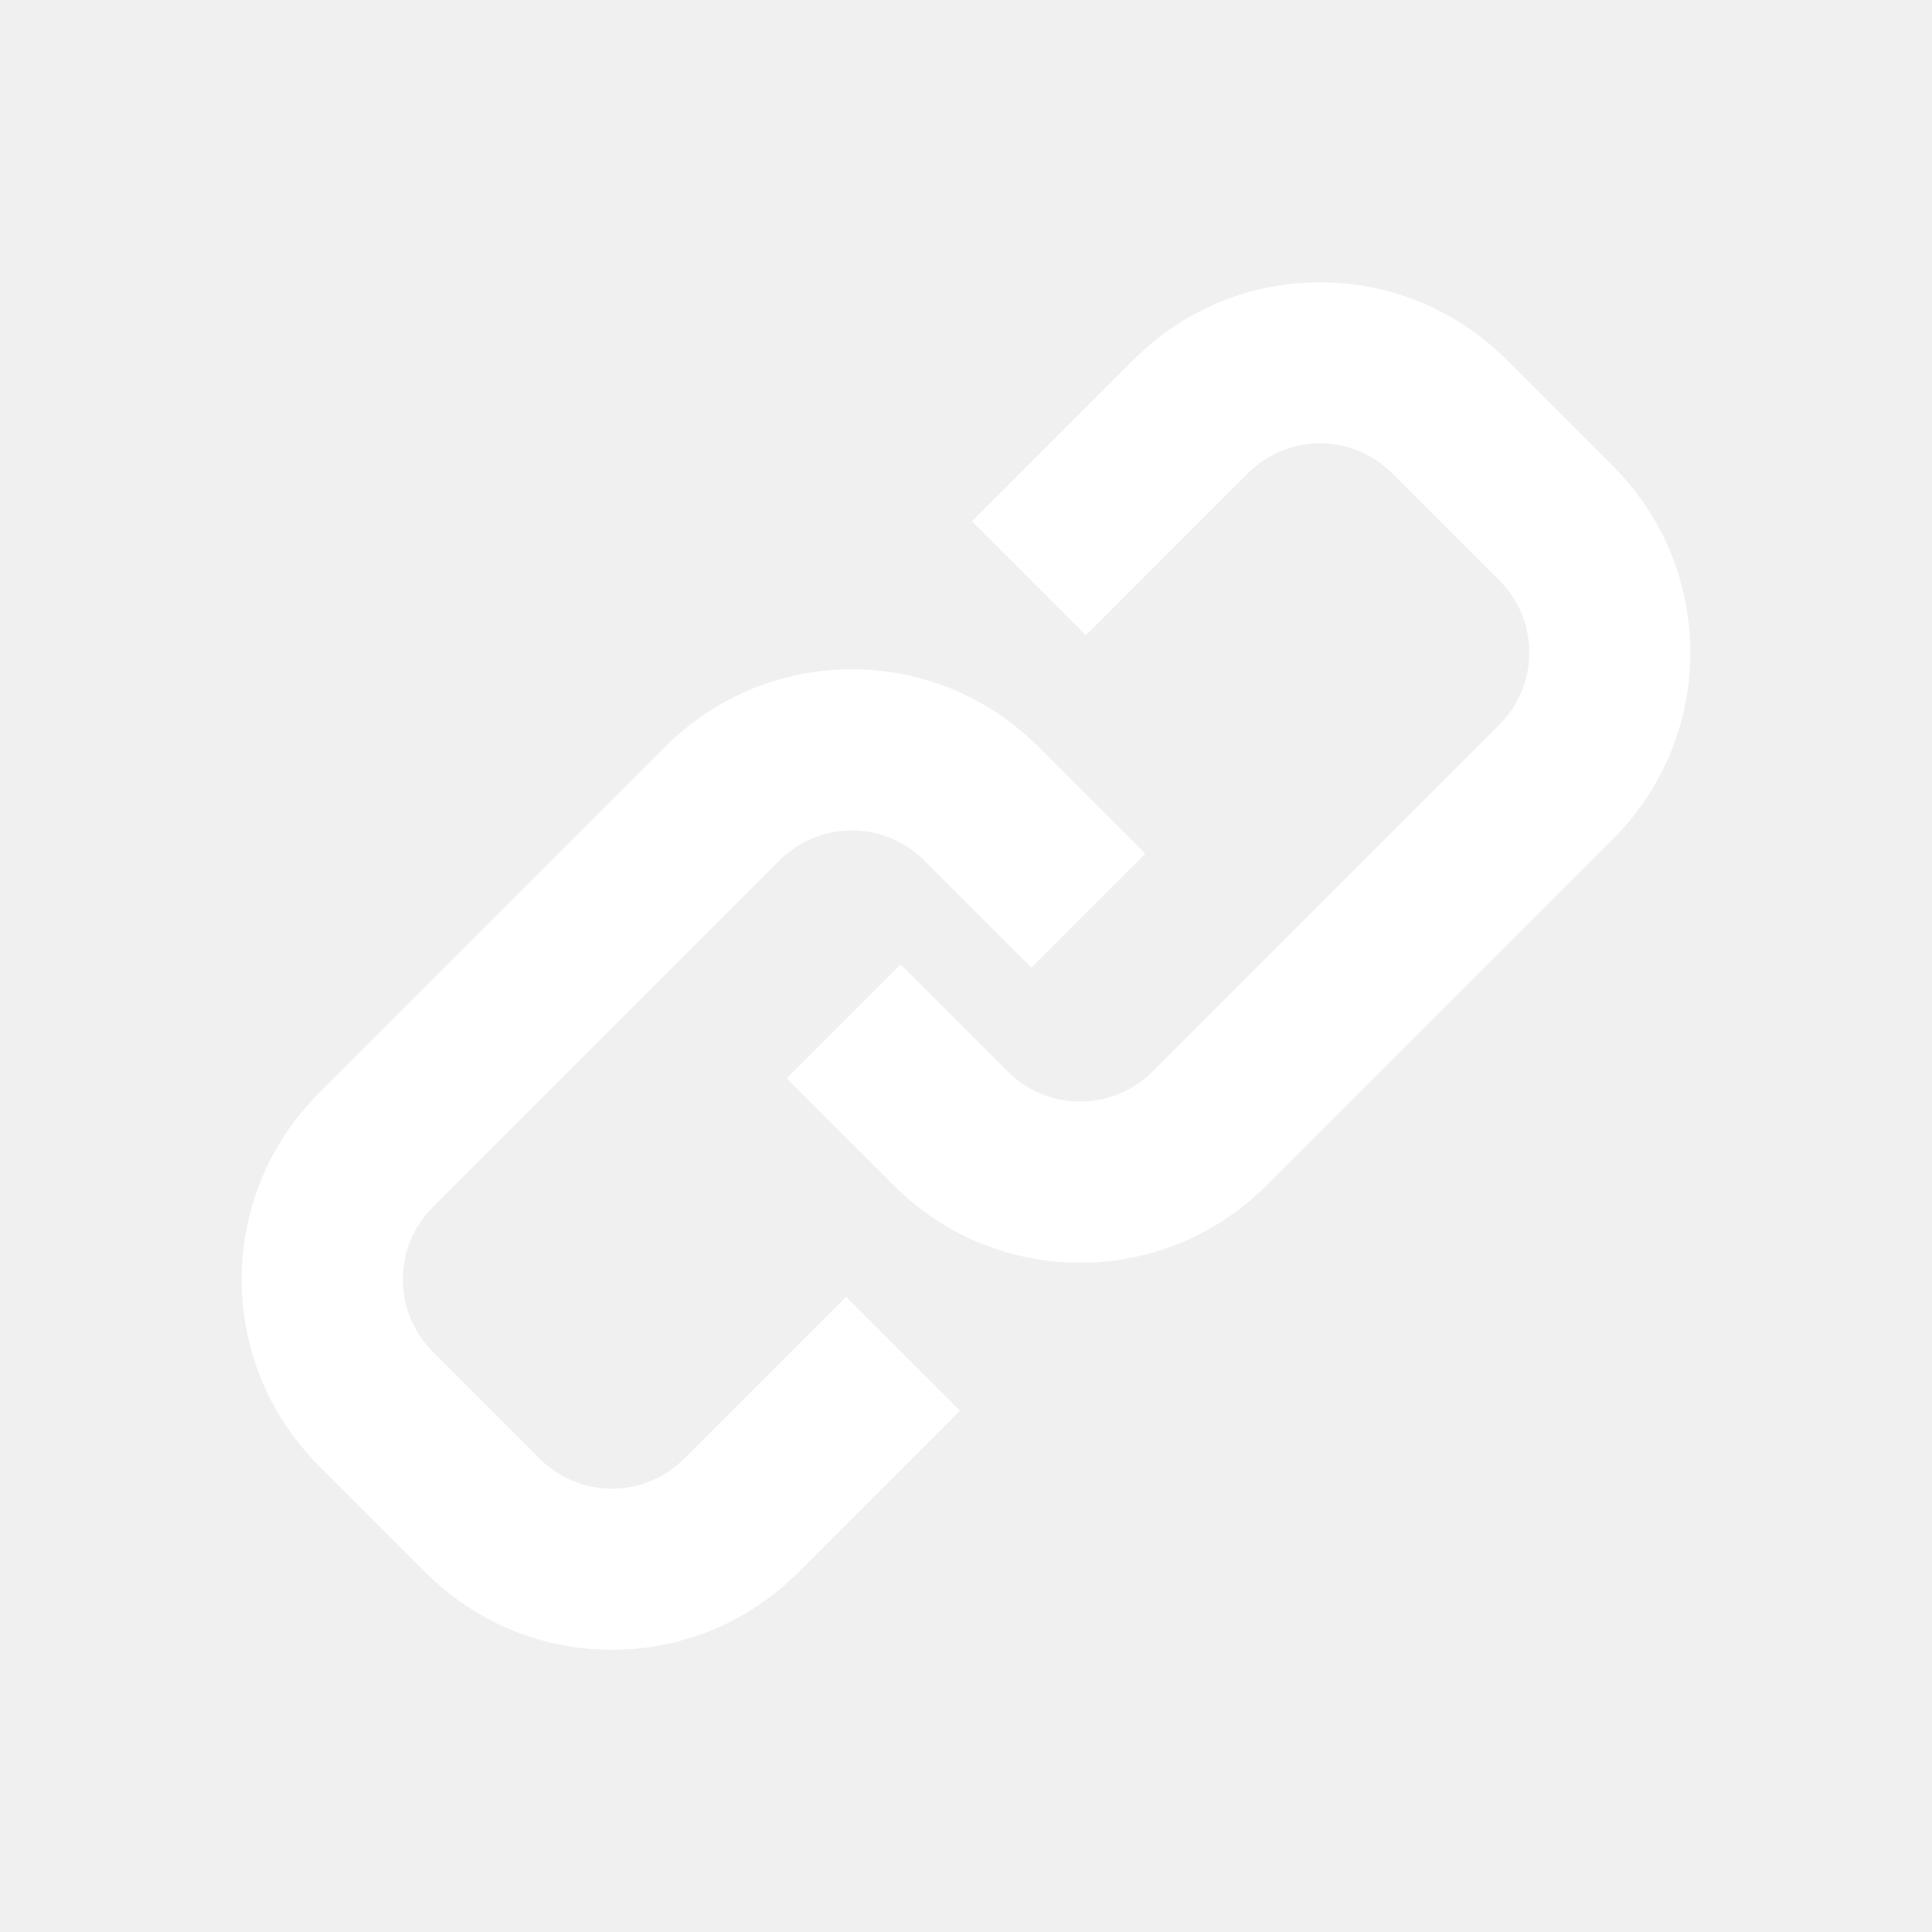
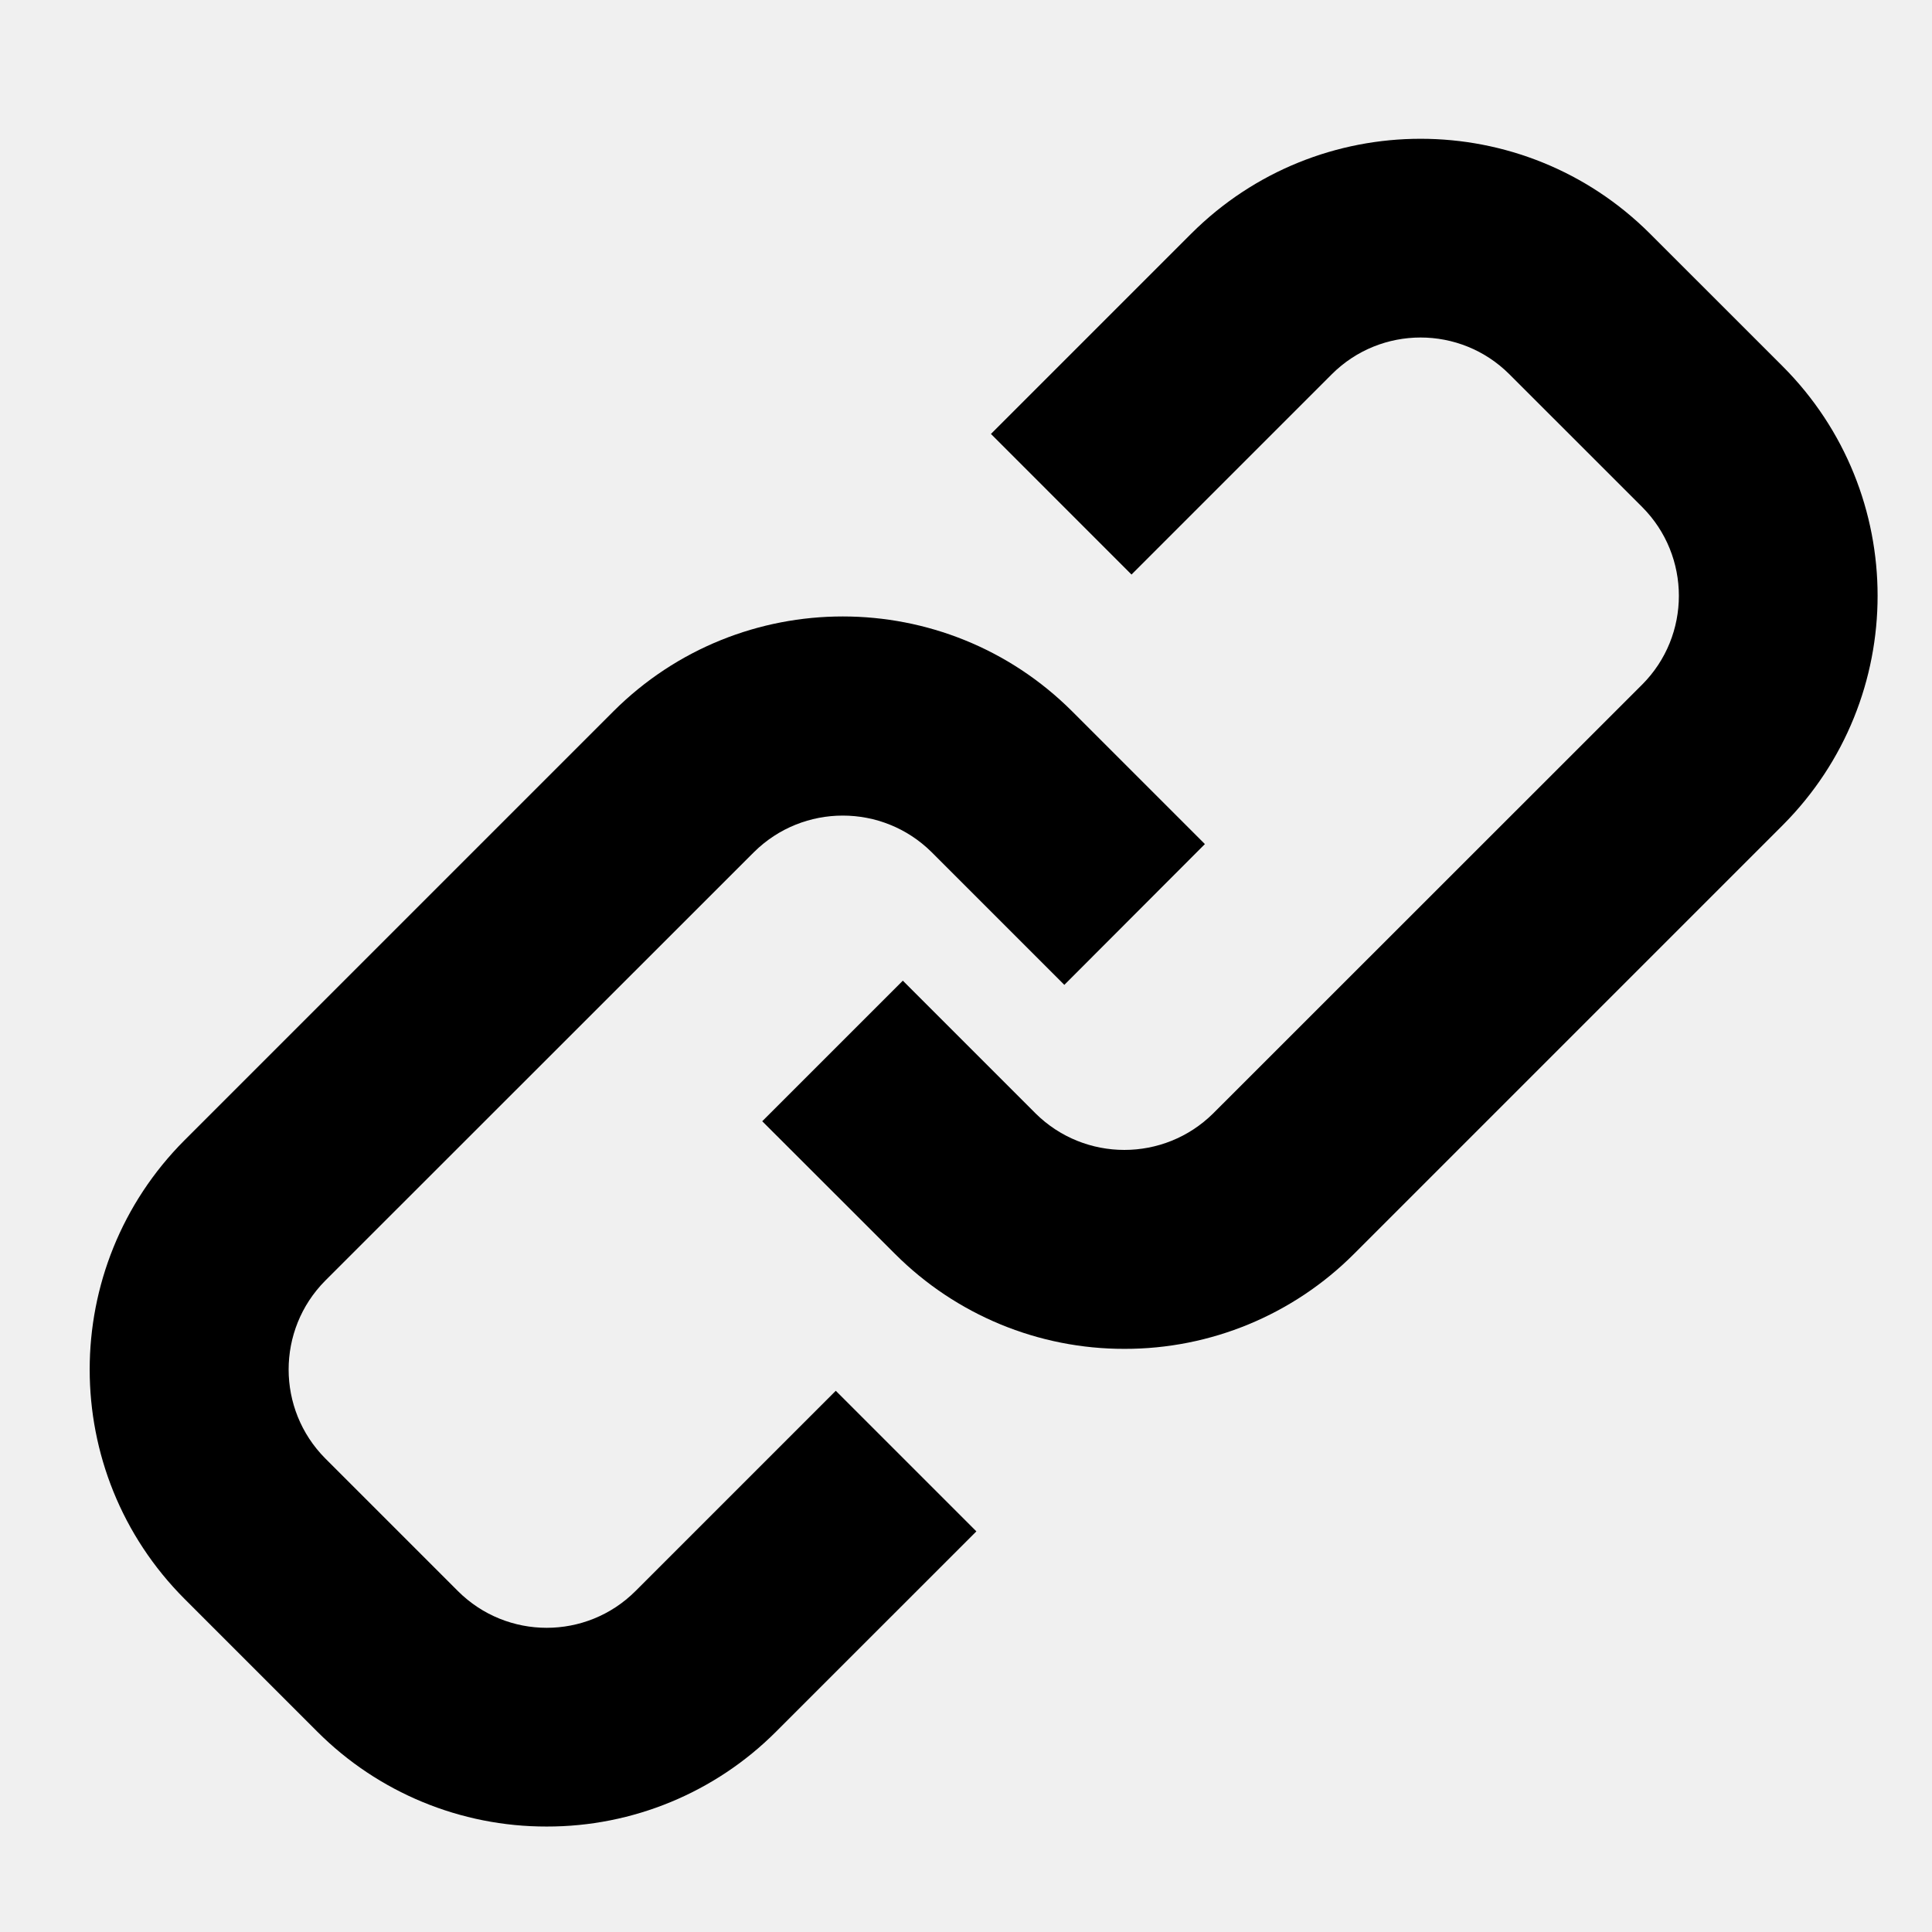
<svg xmlns="http://www.w3.org/2000/svg" id="Layer_1" data-name="Layer 1" viewBox="0 0 512 512">
-   <defs>
-     <style>.cls-1{fill:#fff;}</style>
-   </defs>
-   <path class="cls-1" d="M286.25,334.63A69.42,69.42,0,0,1,237,314.26l-28.51-28.5,30.19-30.19,28.5,28.51a27.1,27.1,0,0,0,38.13,0L397.4,192a27,27,0,0,0,0-38.13l-28.51-28.51a27,27,0,0,0-38.13,0l-43,43-30.18-30.18,43-43a69.72,69.72,0,0,1,98.5,0l28.51,28.51a69.74,69.74,0,0,1,0,98.5L335.5,314.26A69.42,69.42,0,0,1,286.25,334.63Z" />
-   <path class="cls-1" d="M162.17,437.2a69.42,69.42,0,0,1-49.25-20.37L84.41,388.32a69.74,69.74,0,0,1,0-98.5l92.09-92.09a69.74,69.74,0,0,1,98.5,0l28.51,28.51-30.19,30.19-28.5-28.51a27.1,27.1,0,0,0-38.13,0L114.6,320a27.1,27.1,0,0,0,0,38.13l28.51,28.51a27,27,0,0,0,38.13,0l43-43,30.18,30.18-43,43A69.41,69.41,0,0,1,162.17,437.2Z" />
+   <path d="M298,357.46a85.71,85.71,0,0,1-60.79-25.14L202,297.14l37.26-37.25,35.18,35.18a33.46,33.46,0,0,0,47.06,0L435.19,181.42a33.32,33.32,0,0,0,0-47.06L400,99.18a33.3,33.3,0,0,0-47.06,0l-53.08,53.08L262.61,115l53.08-53.08a86.05,86.05,0,0,1,121.57,0L472.45,97.1a86.07,86.07,0,0,1,0,121.57L358.8,332.32A85.71,85.71,0,0,1,298,357.46Z" />
+   <path d="M144.88,484.05a85.69,85.69,0,0,1-60.79-25.14L48.91,423.73a86.05,86.05,0,0,1,0-121.57L162.56,188.51a86.05,86.05,0,0,1,121.57,0l35.18,35.18L282.06,261l-35.19-35.19a33.45,33.45,0,0,0-47.05,0L86.17,339.41a33.44,33.44,0,0,0,0,47.06l35.18,35.18a33.3,33.3,0,0,0,47.06,0l53.08-53.08,37.26,37.26-53.09,53.08A85.67,85.67,0,0,1,144.88,484.05Z" />
</svg>
